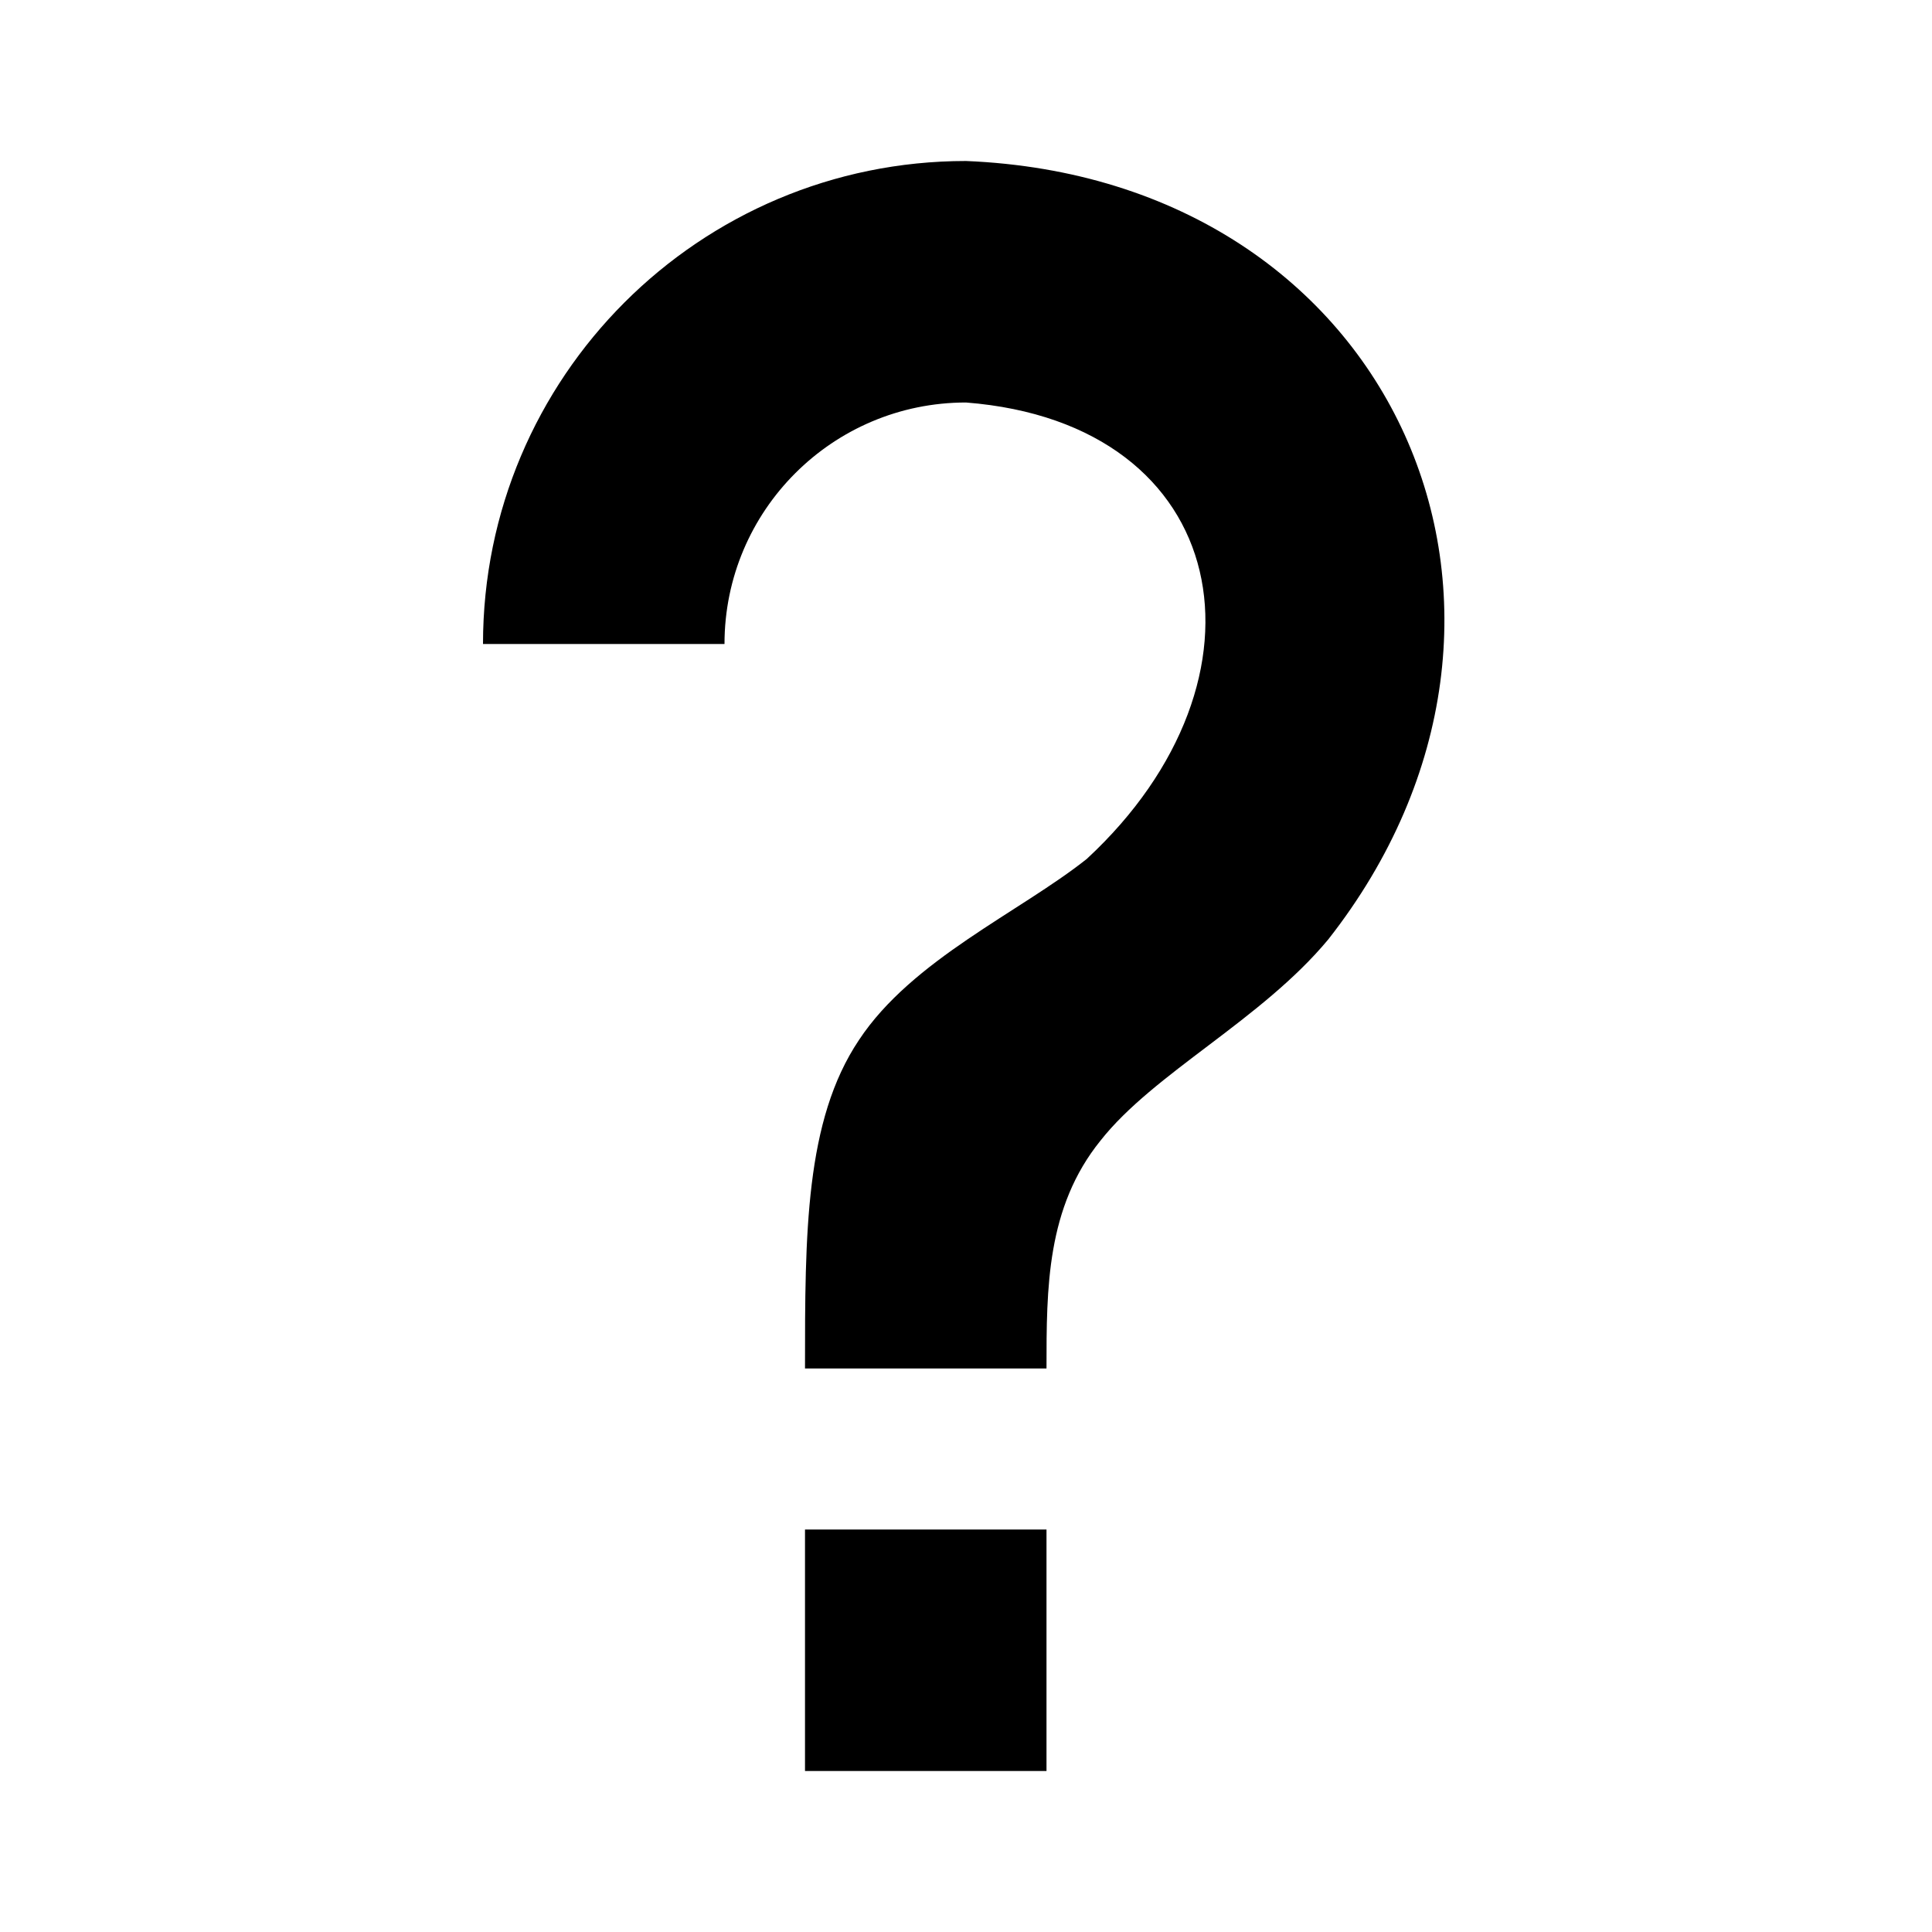
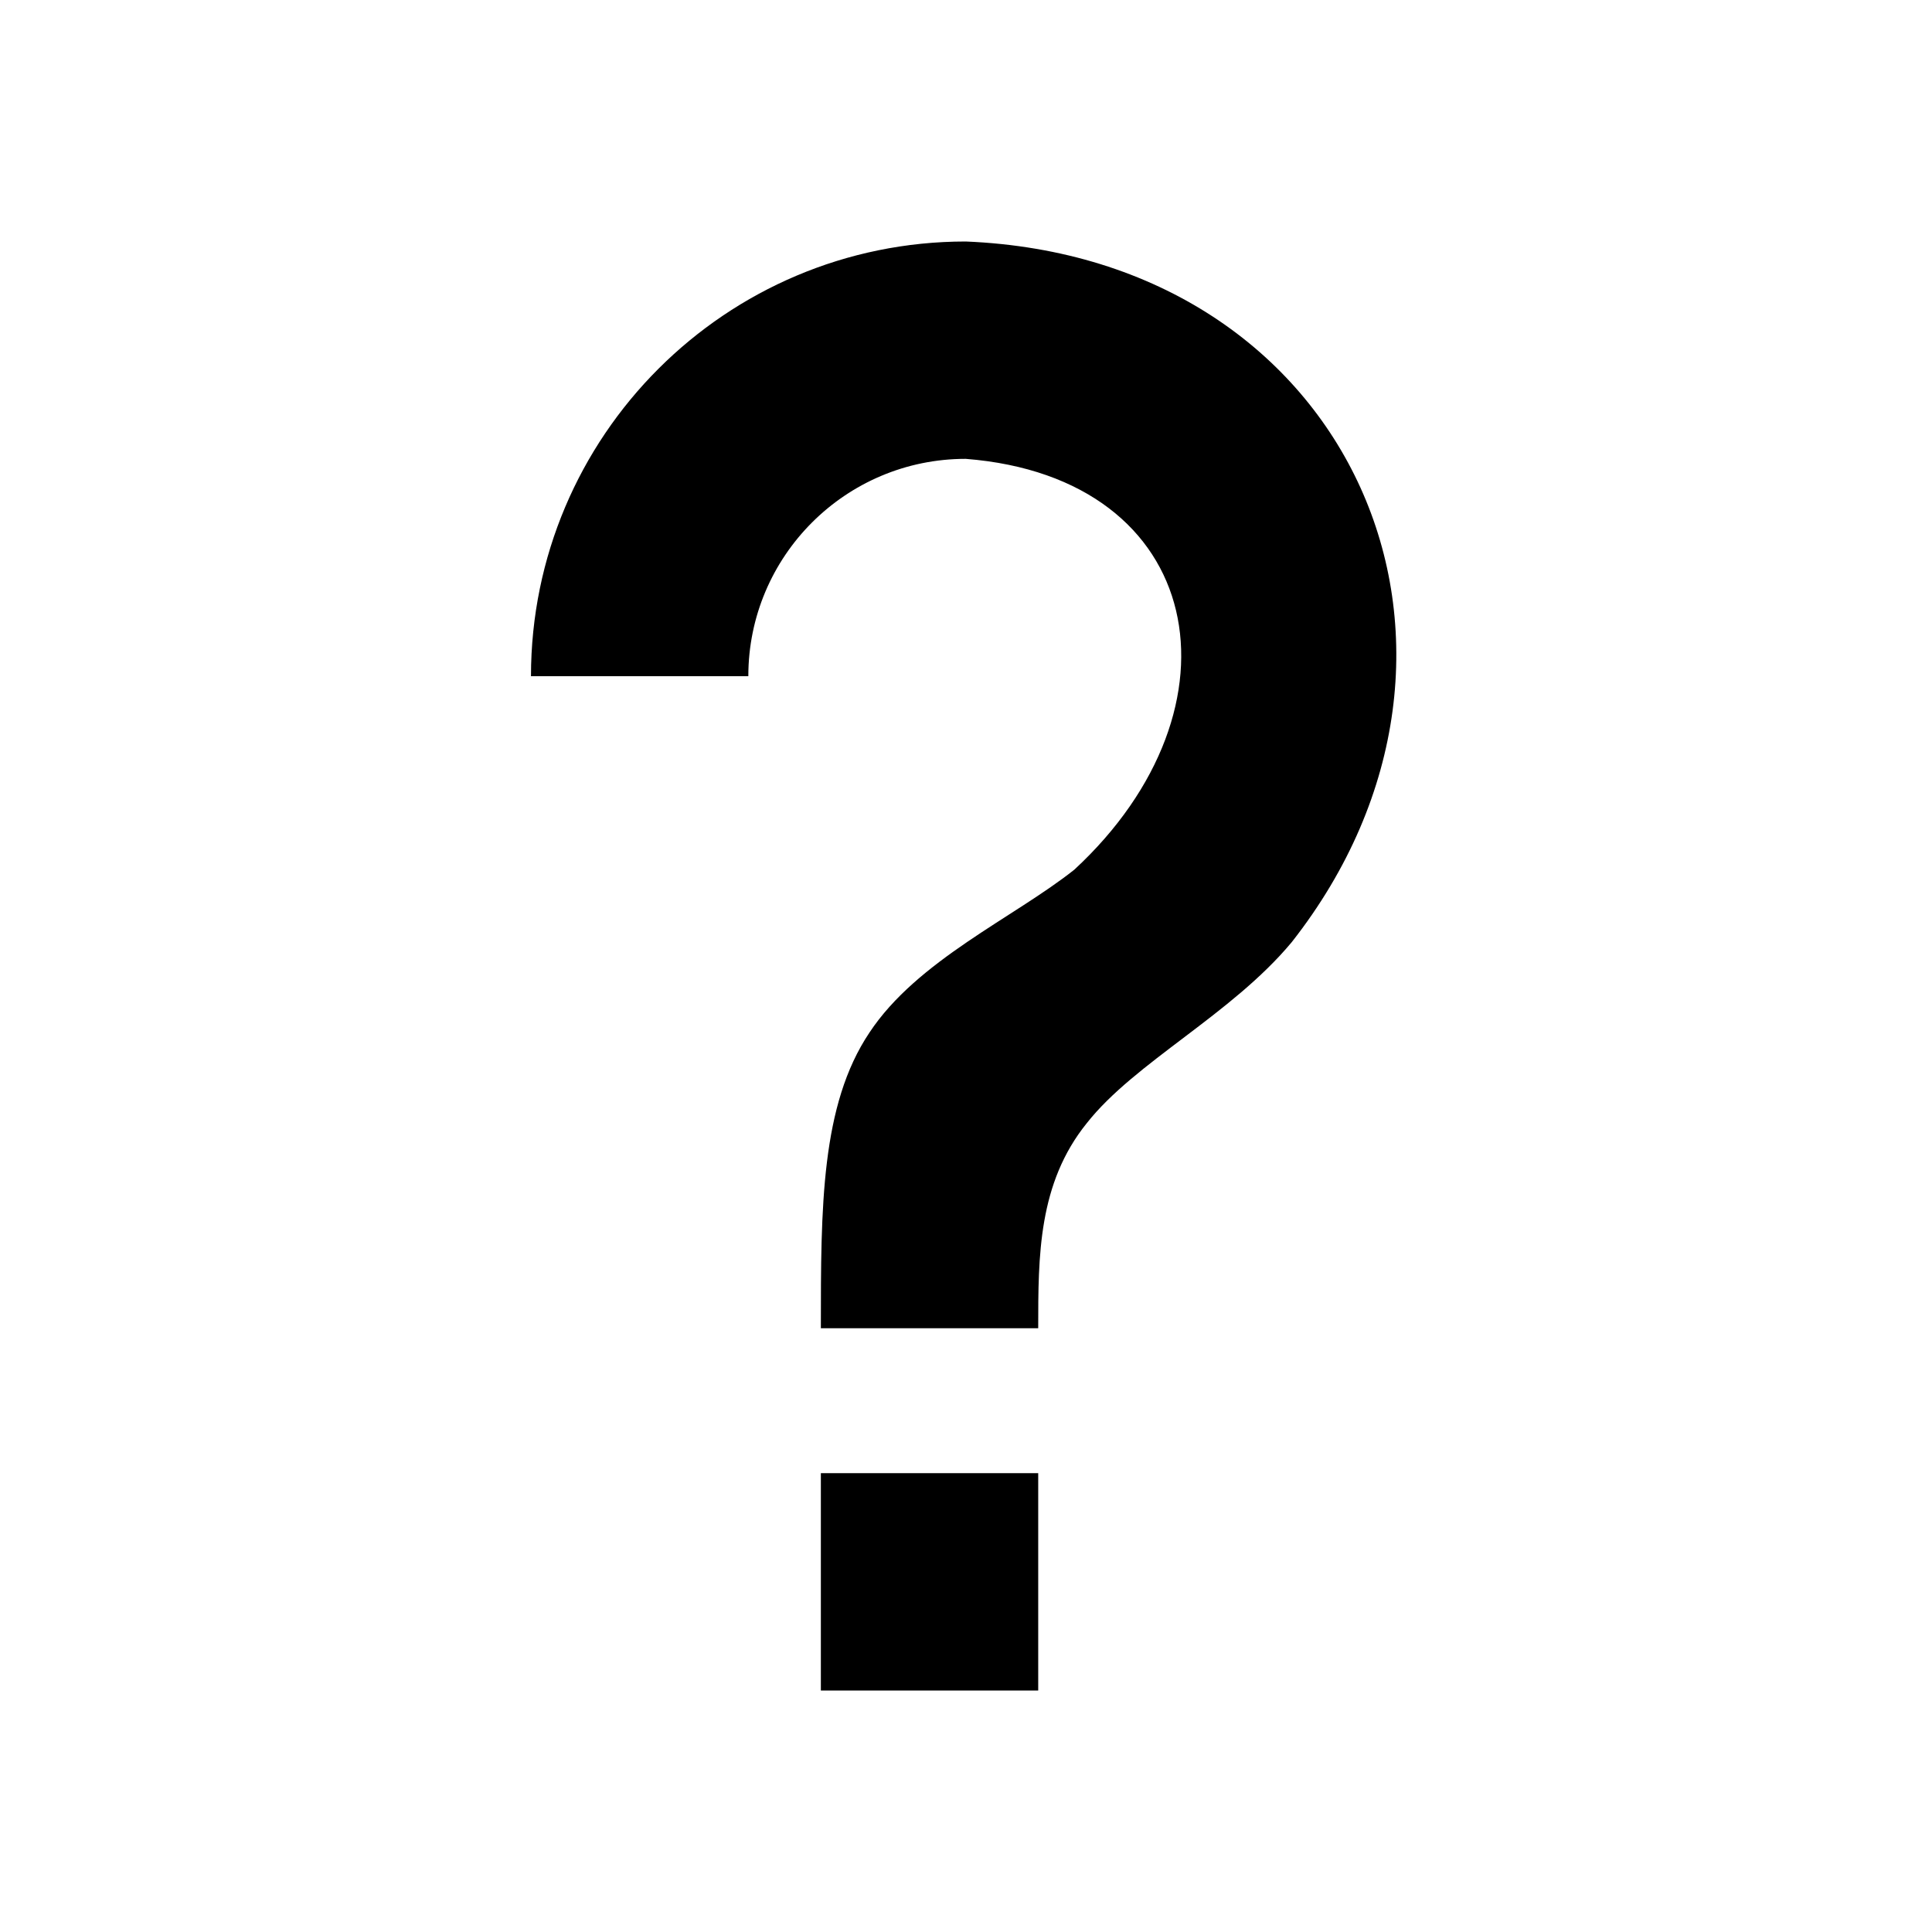
- <svg xmlns="http://www.w3.org/2000/svg" version="1.1" width="24" height="24" viewBox="0 0 24 24">
-   <path d="M10,19H13V22H10V19M12,2C17.35,2.22 19.68,7.62 16.5,11.67C15.67,12.67 14.33,13.33 13.67,14.17C13,15 13,16 13,17H10C10,15.33 10,13.92 10.67,12.92C11.33,11.92 12.67,11.33 13.5,10.67C15.92,8.43 15.32,5.26 12,5A3,3 0 0,0 9,8H6A6,6 0 0,1 12,2Z" />
+ <svg xmlns="http://www.w3.org/2000/svg" version="1.1" id="Layer_1" x="0px" y="0px" width="24px" height="24px" viewBox="0 0 24 24" enable-background="new 0 0 24 24" xml:space="preserve">
+   <path d="M10.197,18.3h2.7V21h-2.7V18.3 M11.997,3c4.814,0.198,6.912,5.058,4.05,8.703c-0.747,0.899-1.953,1.494-2.547,2.25  C12.897,14.7,12.897,15.6,12.897,16.5h-2.7c0-1.503,0-2.772,0.603-3.672c0.594-0.9,1.799-1.431,2.546-2.025  c2.179-2.016,1.639-4.869-1.35-5.103c-1.491,0-2.7,1.209-2.7,2.7h-2.7C6.597,5.418,9.015,3,11.997,3z" />
</svg>
